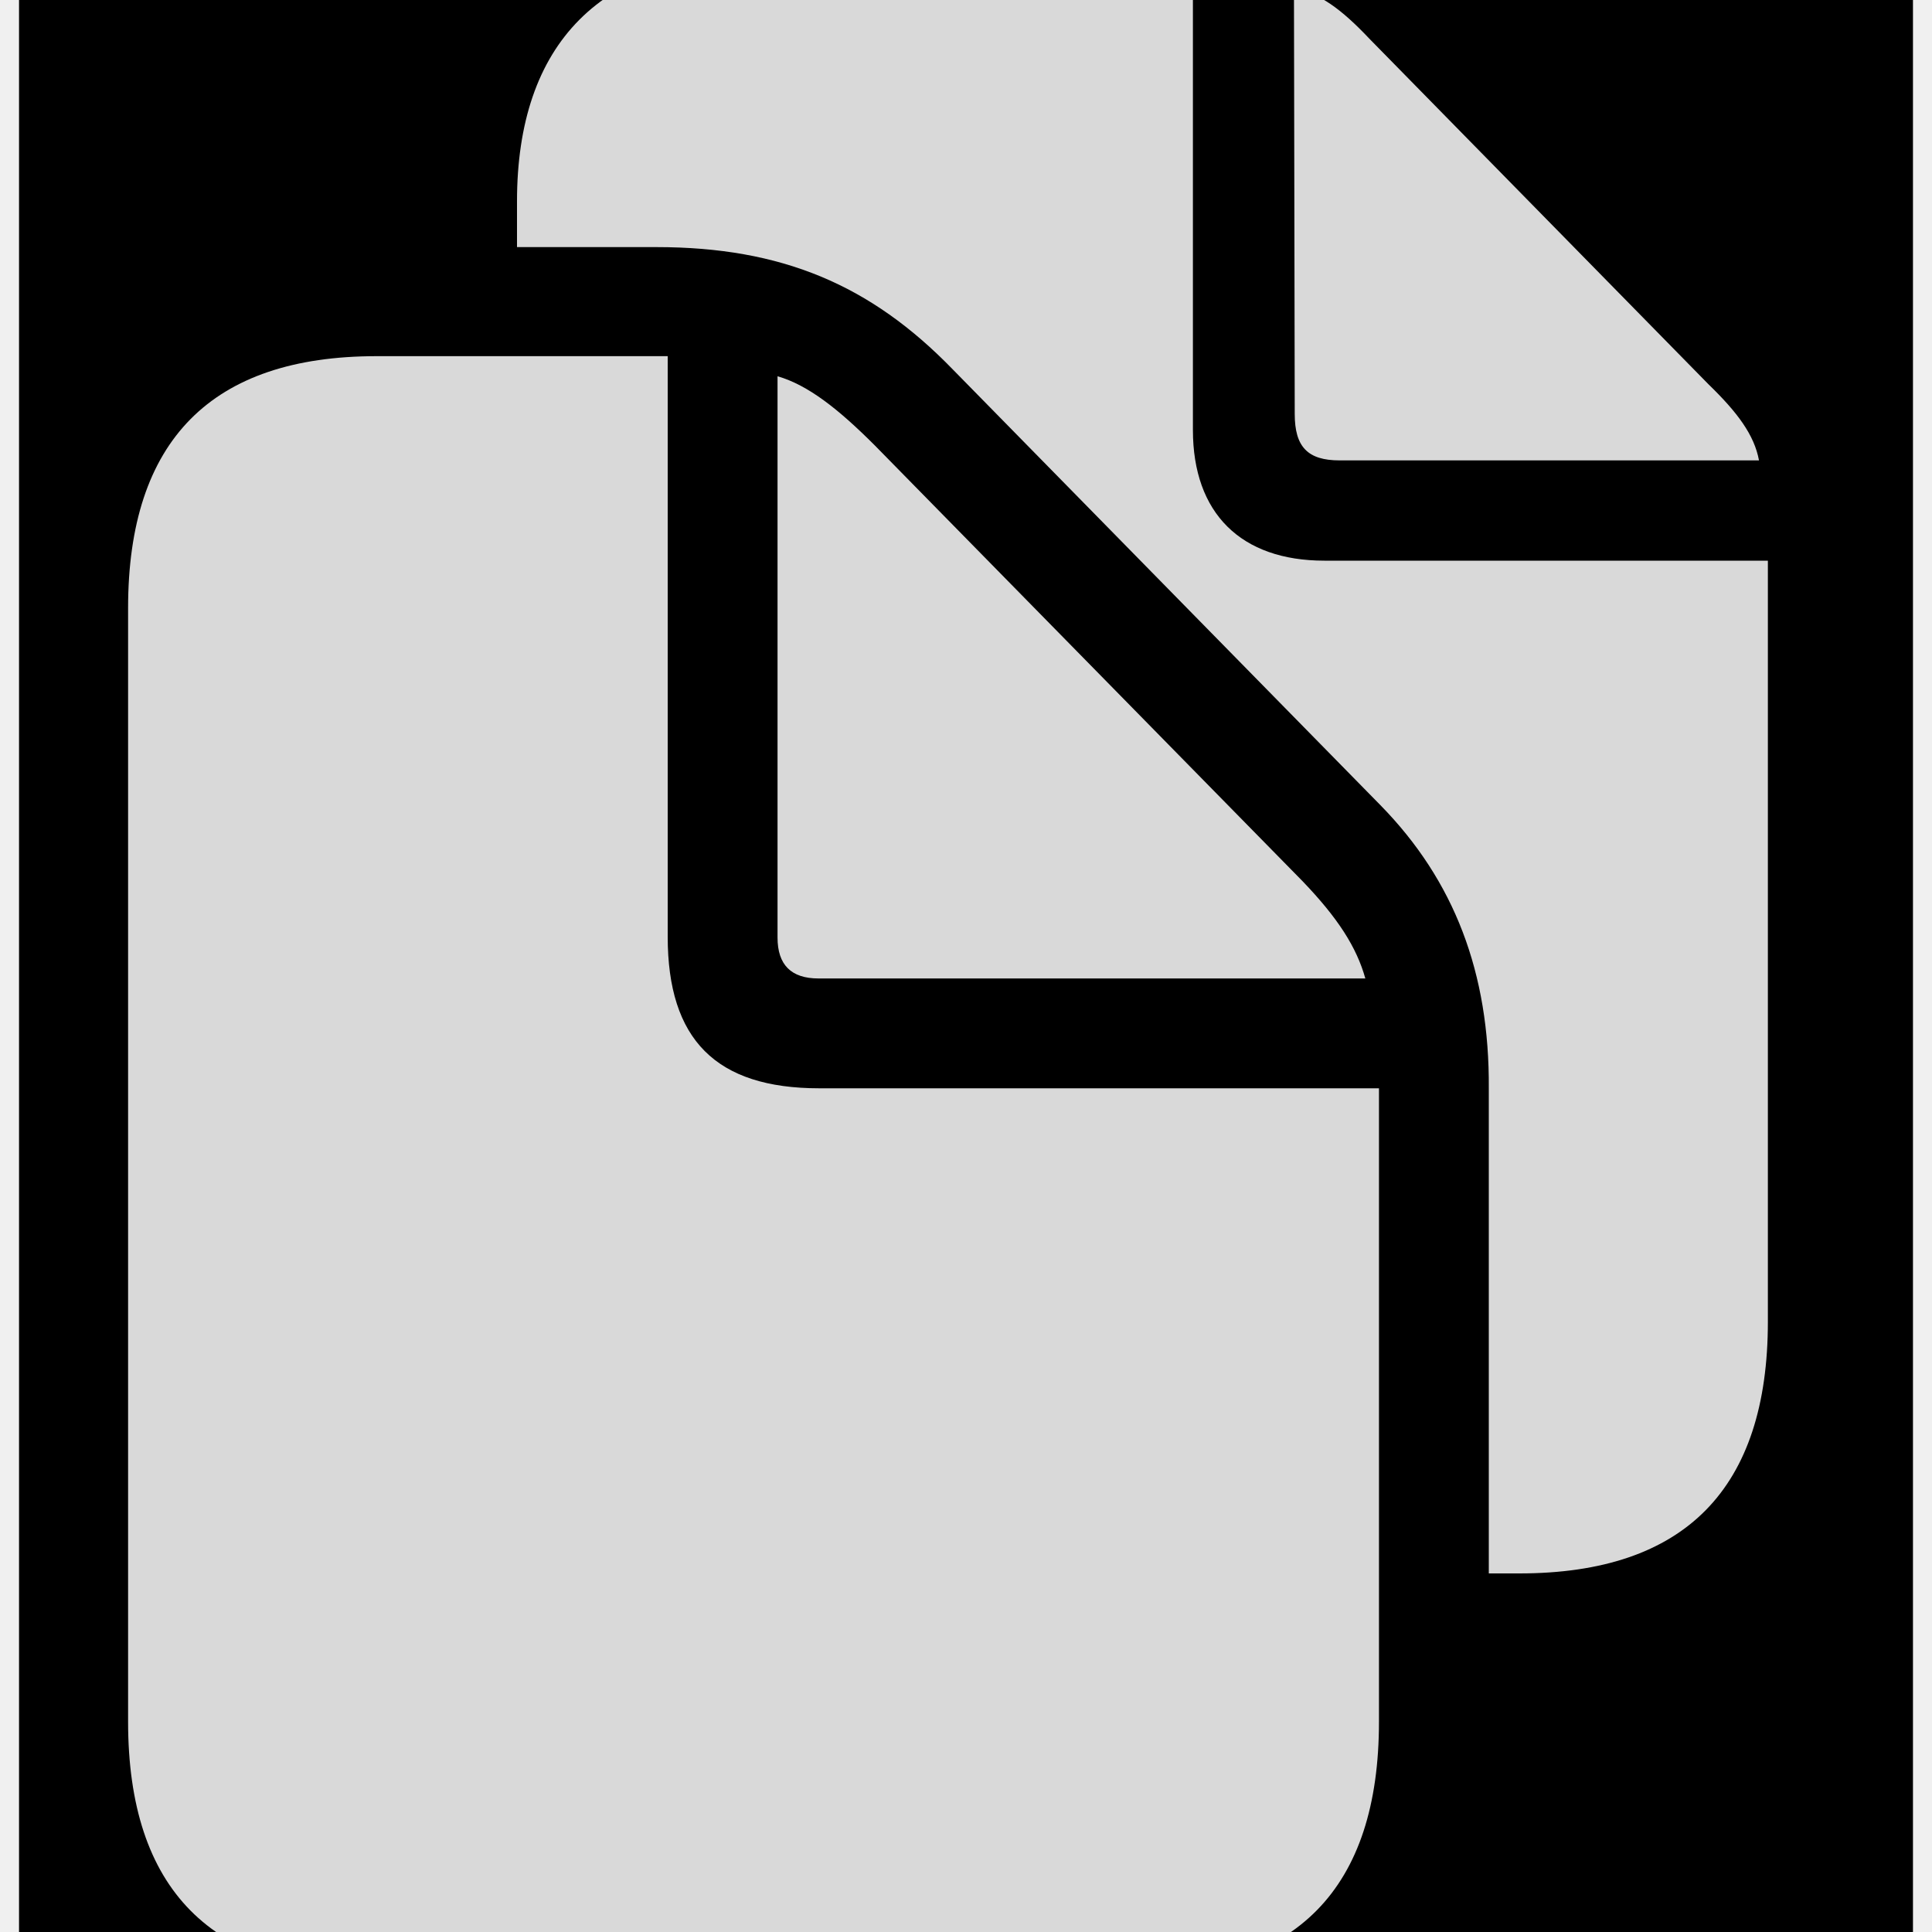
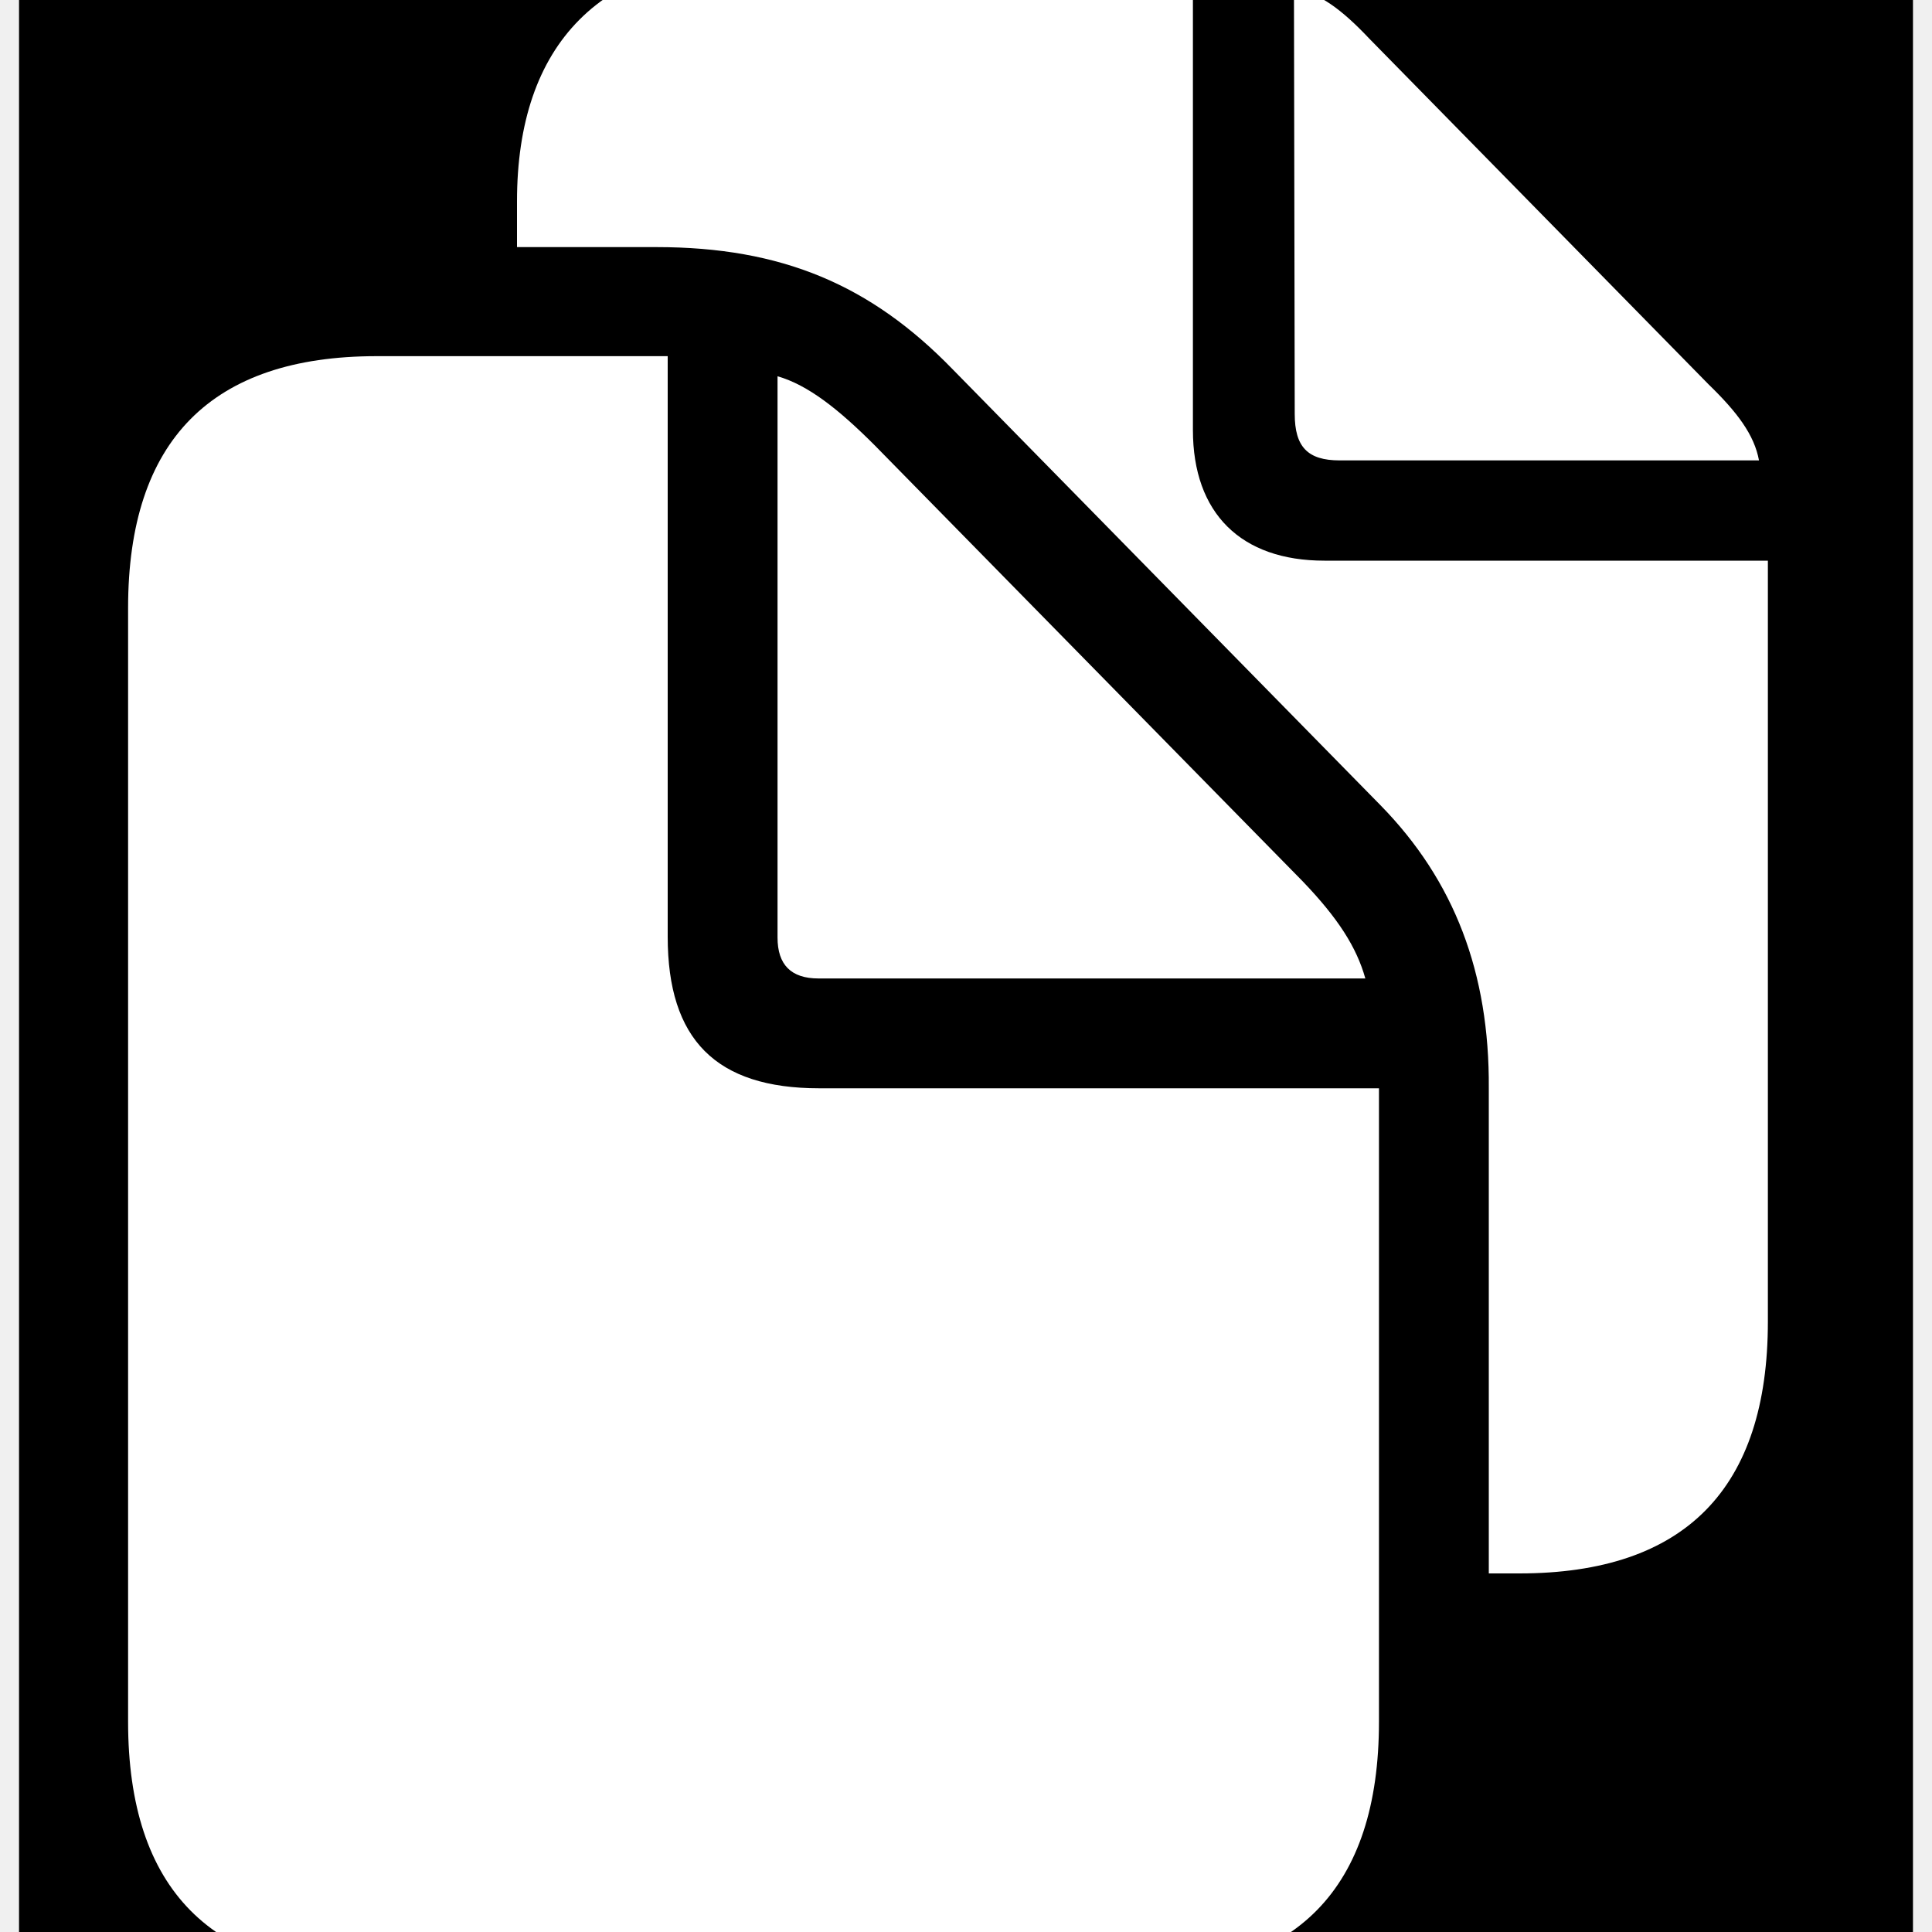
<svg xmlns="http://www.w3.org/2000/svg" width="20" height="20" viewBox="0 0 20 20" fill="none">
  <g clip-path="url(#clip0_1656_172)">
    <path d="M19.803 -1.559H0.197V21.559H19.803V-1.559Z" fill="black" style="fill:black;fill-opacity:1;" />
-     <path d="M12.349 4.451C12.349 5.314 12.847 5.804 13.71 5.804H18.301V13.681C18.301 15.408 17.446 16.288 15.728 16.288H15.412V11.266C15.42 10.071 15.055 9.116 14.291 8.336L9.859 3.82C9.012 2.948 8.091 2.558 6.796 2.558H5.352V2.085C5.352 0.458 6.215 -0.455 7.925 -0.455H12.349V4.451ZM14.175 0.4L17.686 3.978C17.985 4.268 18.16 4.501 18.209 4.766H13.868C13.536 4.766 13.403 4.625 13.403 4.285L13.395 -0.114C13.652 -0.081 13.893 0.101 14.175 0.4Z" fill="white" fill-opacity="0.85" style="fill:white;fill-opacity:0.85;" />
-     <path d="M8.473 10.129H14.134C14.043 9.805 13.852 9.506 13.486 9.124L9.054 4.609C8.68 4.235 8.365 3.986 8.049 3.895V9.705C8.049 9.988 8.19 10.129 8.473 10.129ZM3.899 20.43H11.702C13.42 20.43 14.275 19.55 14.275 17.823V11.266H8.481C7.41 11.266 6.912 10.76 6.912 9.697V3.687H3.899C2.189 3.687 1.326 4.559 1.326 6.294V17.823C1.326 19.558 2.189 20.43 3.899 20.43Z" fill="white" fill-opacity="0.85" style="fill:white;fill-opacity:0.85;" />
+     <path d="M12.349 4.451C12.349 5.314 12.847 5.804 13.71 5.804H18.301V13.681C18.301 15.408 17.446 16.288 15.728 16.288H15.412V11.266C15.42 10.071 15.055 9.116 14.291 8.336L9.859 3.82C9.012 2.948 8.091 2.558 6.796 2.558H5.352V2.085C5.352 0.458 6.215 -0.455 7.925 -0.455H12.349V4.451ZM14.175 0.4L17.686 3.978C17.985 4.268 18.16 4.501 18.209 4.766H13.868C13.536 4.766 13.403 4.625 13.403 4.285L13.395 -0.114C13.652 -0.081 13.893 0.101 14.175 0.4Z" fill="white" style="fill:white;" />
+     <path d="M8.473 10.129H14.134C14.043 9.805 13.852 9.506 13.486 9.124L9.054 4.609C8.68 4.235 8.365 3.986 8.049 3.895V9.705C8.049 9.988 8.19 10.129 8.473 10.129ZM3.899 20.43H11.702C13.42 20.43 14.275 19.55 14.275 17.823V11.266H8.481C7.41 11.266 6.912 10.76 6.912 9.697V3.687H3.899C2.189 3.687 1.326 4.559 1.326 6.294V17.823C1.326 19.558 2.189 20.43 3.899 20.43Z" fill="white" style="fill:white;" />
  </g>
  <defs>
    <clipPath id="clip0_1656_172">
      <rect width="20" height="20" fill="white" style="fill:white;fill-opacity:1;" />
    </clipPath>
  </defs>
</svg>
